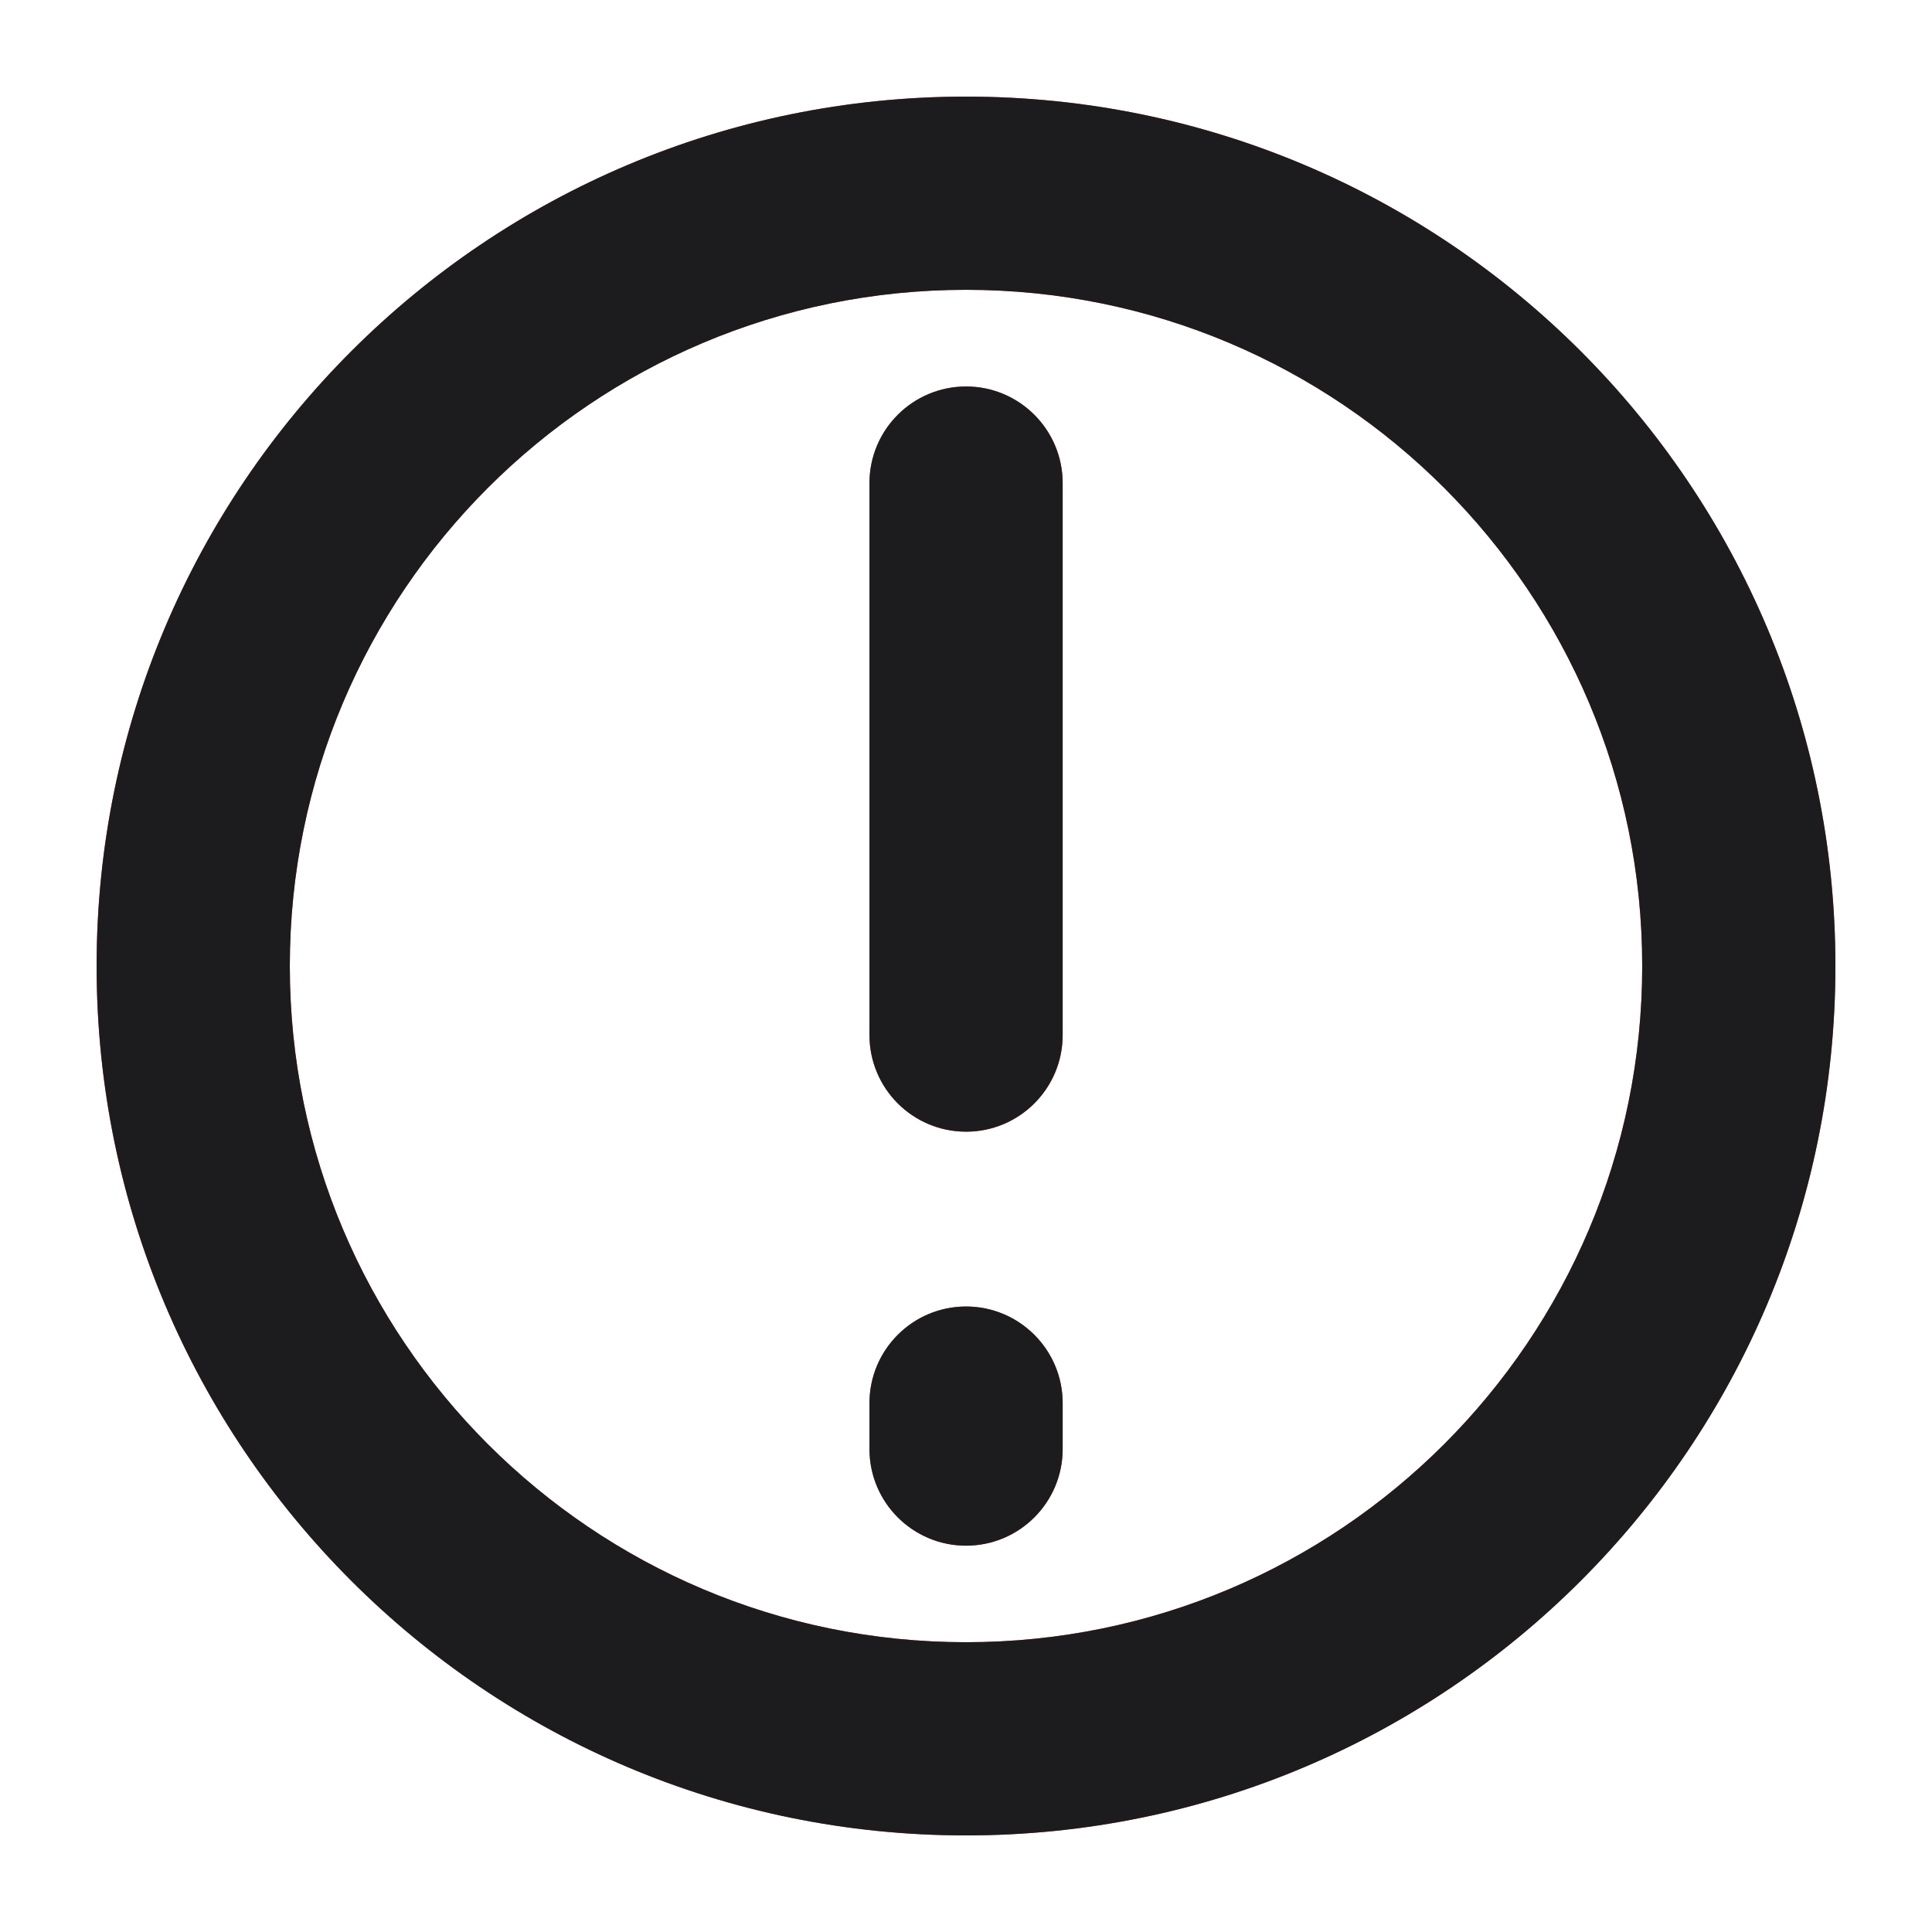
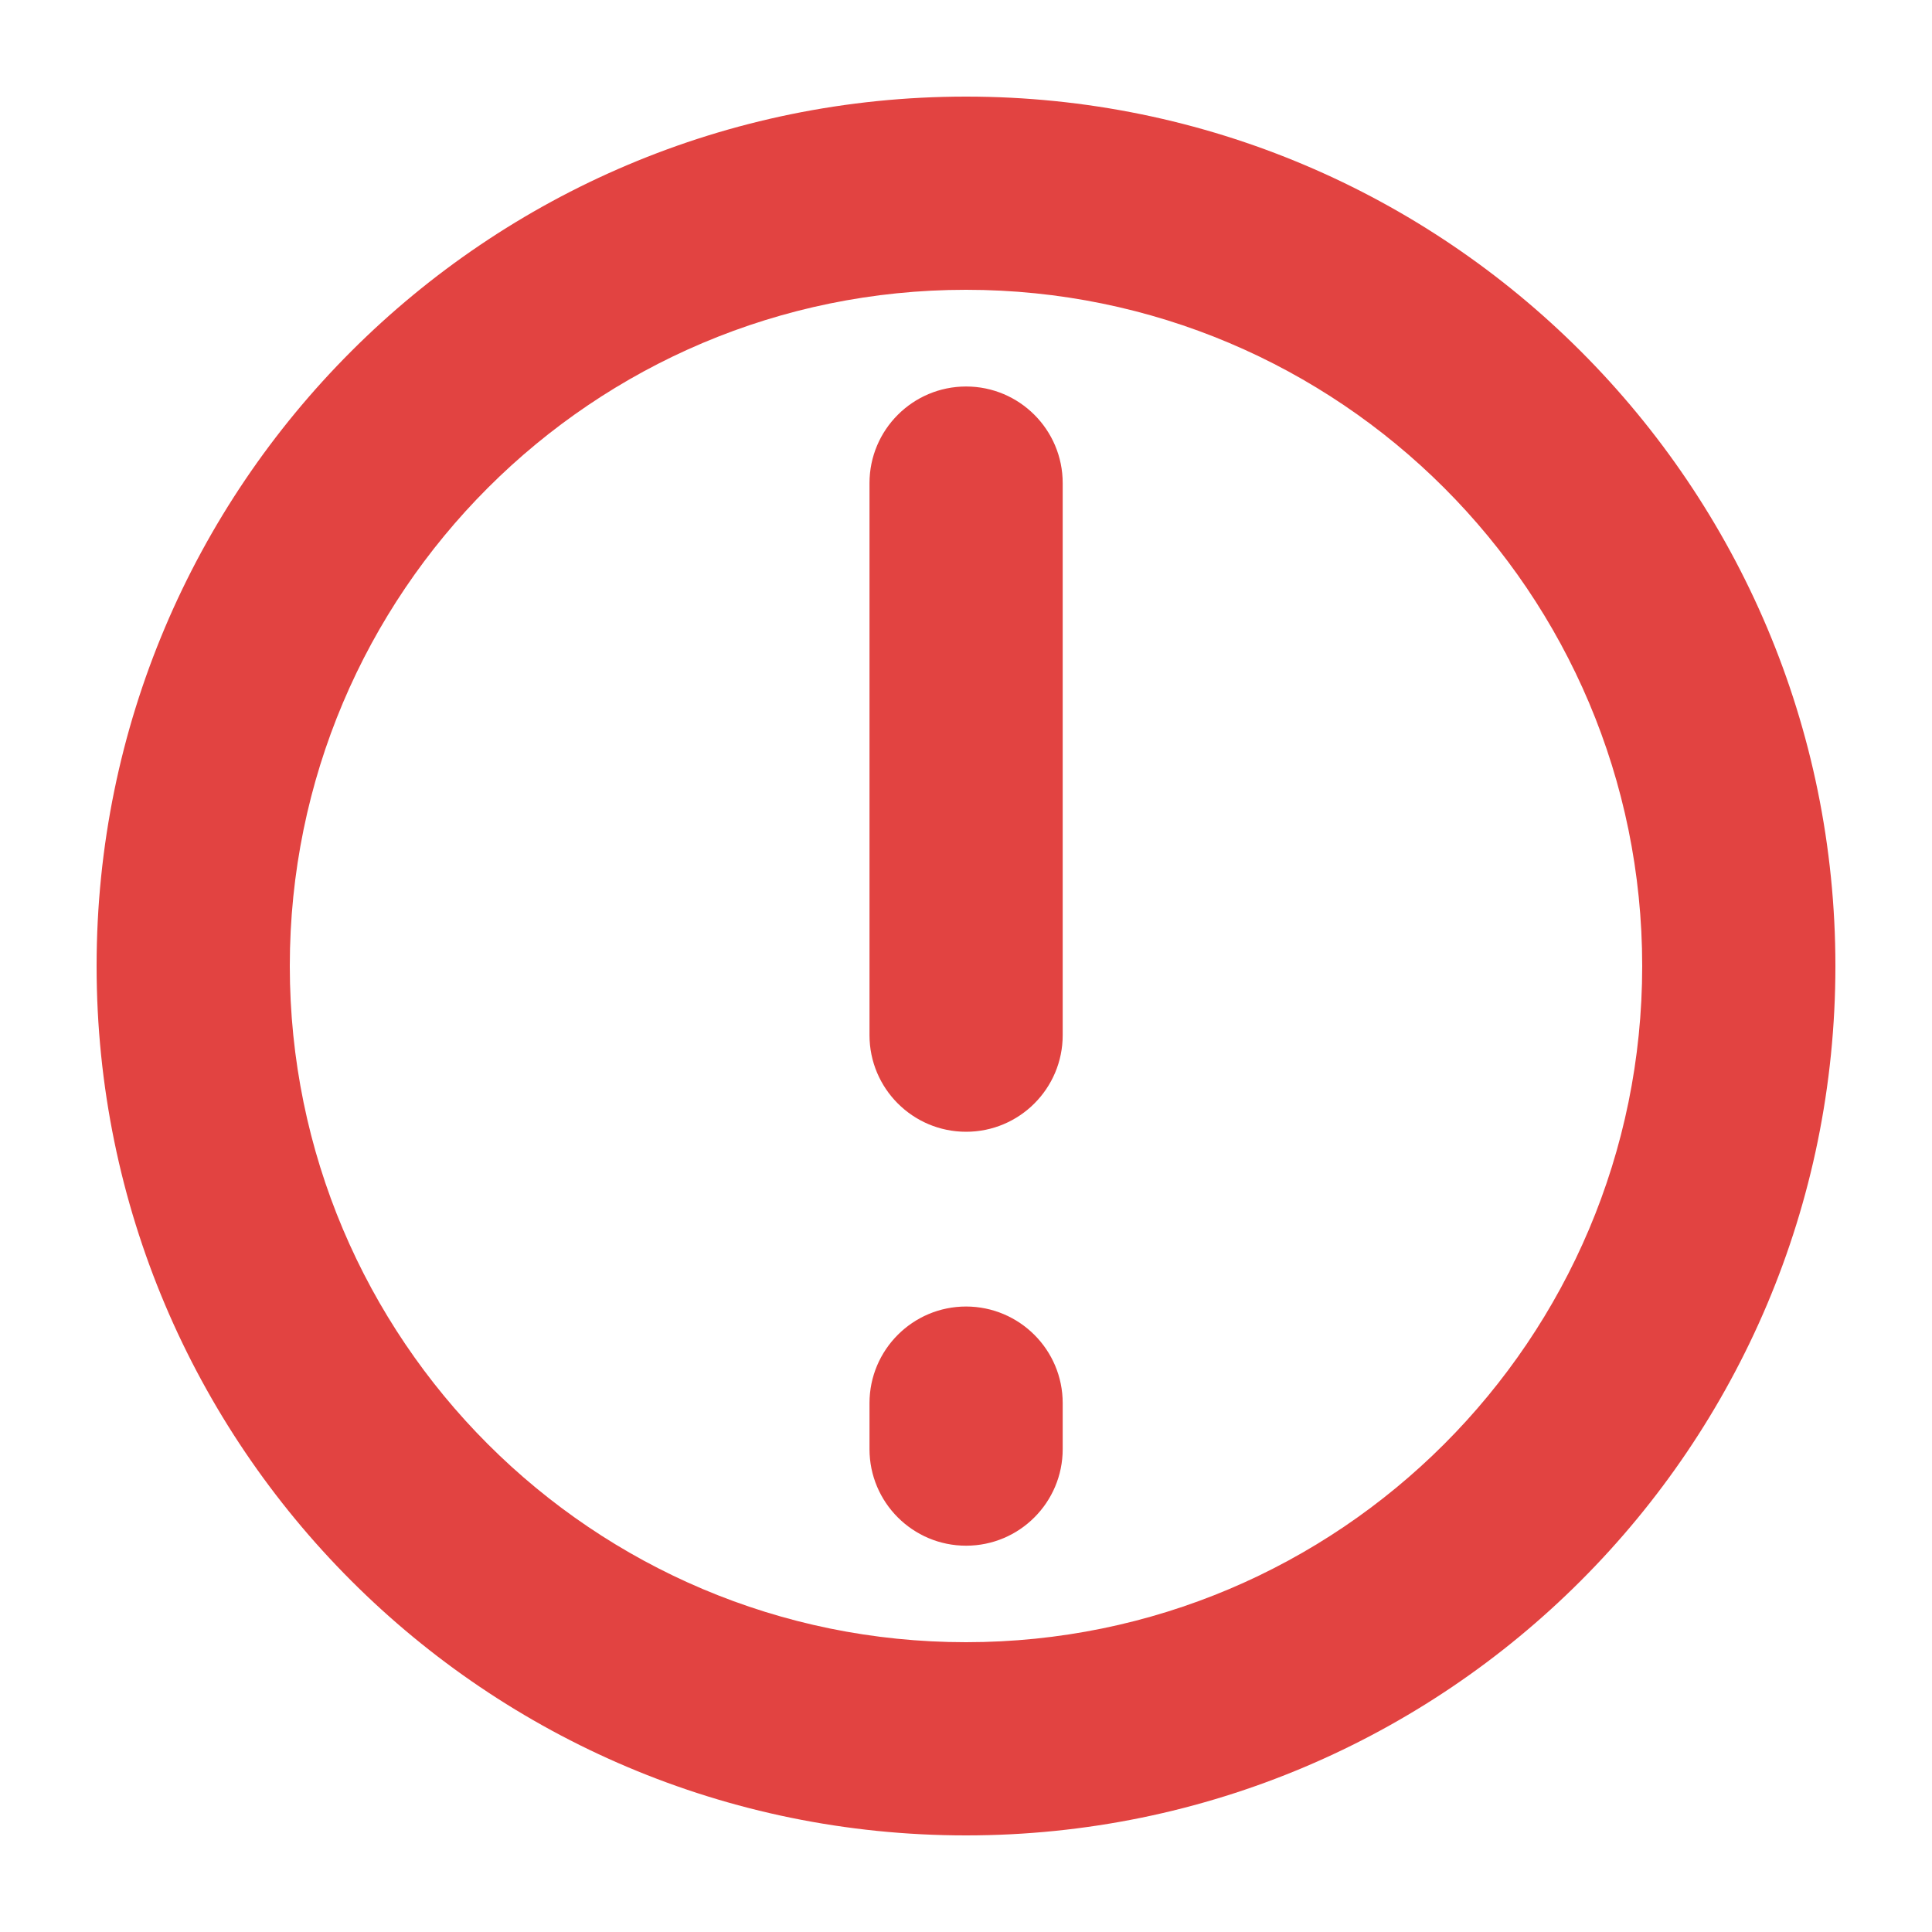
<svg xmlns="http://www.w3.org/2000/svg" width="20" height="20" viewBox="0 0 20 20">
  <g transform="matrix(1 0 0 1 0 0)" opacity="1">
    <defs />
    <g transform="matrix(1 0 0 1 0 0)" opacity="1">
      <defs>
-         <clipPath id="c65clip">
+         <clipPath id="c57clip">
          <rect width="20" height="20" rx="0" />
        </clipPath>
      </defs>
-       <g clip-path="url(#c65clip)">
+       <g clip-path="url(#c57clip)">
        <g transform="matrix(1 0 0 1 1 1)" opacity="1">
          <defs />
          <path d="M9 0 C13.971 0 18 4.03 18 9 C18 13.971 13.971 18 9 18 C4.03 18 0 13.971 0 9 C0 4.03 4.03 0 9 0 Z M9 2 C5.134 2 2 5.134 2 9 C2 12.866 5.134 16 9 16 C12.866 16 16 12.866 16 9 C16 5.134 12.866 2 9 2 Z M9.001 12.525 C9.553 12.526 10.001 12.973 10.001 13.525 L10.001 14.001 C10.001 14.553 9.553 15.001 9.001 15.001 C8.449 15.001 8.001 14.553 8.001 14.001 L8.001 13.525 C8.001 12.973 8.449 12.525 9.001 12.525 Z M9.001 3.001 C9.553 3.001 10.001 3.449 10.001 4.001 L10.001 9.716 C10.001 10.268 9.553 10.716 9.001 10.716 C8.449 10.716 8.001 10.268 8.001 9.716 L8.001 4.001 C8.001 3.449 8.449 3.001 9.001 3.001 Z" fill="rgb(226,67,65)" fill-rule="nonzero" opacity="1" />
-           <g transform="matrix(1 0 0 1 9.000488 4.000678)" opacity="1">
-             <defs />
-             <path d="M1 0 C1 -0.552 0.552 -1 0 -1 C-0.552 -1 -1 -0.552 -1 0 L0 0 L1 0 Z M-1 5.714 C-1 6.267 -0.552 6.714 0 6.714 C0.552 6.714 1 6.267 1 5.714 L0 5.714 L-1 5.714 Z M1 9.524 C1 8.972 0.552 8.524 0 8.524 C-0.552 8.524 -1 8.972 -1 9.524 L0 9.524 L1 9.524 Z M-1 10 C-1 10.552 -0.552 11 0 11 C0.552 11 1 10.552 1 10 L0 10 L-1 10 Z M0 0 L-1 0 L-1 5.714 L0 5.714 L1 5.714 L1 0 L0 0 Z M0 9.524 L-1 9.524 L-1 10 L0 10 L1 10 L1 9.524 L0 9.524 Z" fill="rgb(28,28,30)" />
-           </g>
-           <g transform="matrix(1 0 0 1 1.000218 1.000218)" opacity="1">
-             <defs />
-             <path d="M16 8 L15 8 C15 11.866 11.866 15 8 15 L8 16 L8 17 C12.971 17 17 12.971 17 8 L16 8 Z M8 16 L8 15 C4.134 15 1 11.866 1 8 L0 8 L-1 8 C-1 12.971 3.029 17 8 17 L8 16 Z M0 8 L1 8 C1 4.134 4.134 1 8 1 L8 0 L8 -1 C3.029 -1 -1 3.029 -1 8 L0 8 Z M8 0 L8 1 C11.866 1 15 4.134 15 8 L16 8 L17 8 C17 3.029 12.971 -1 8 -1 L8 0 Z" fill="rgb(28,28,30)" />
-           </g>
        </g>
      </g>
    </g>
  </g>
</svg>
